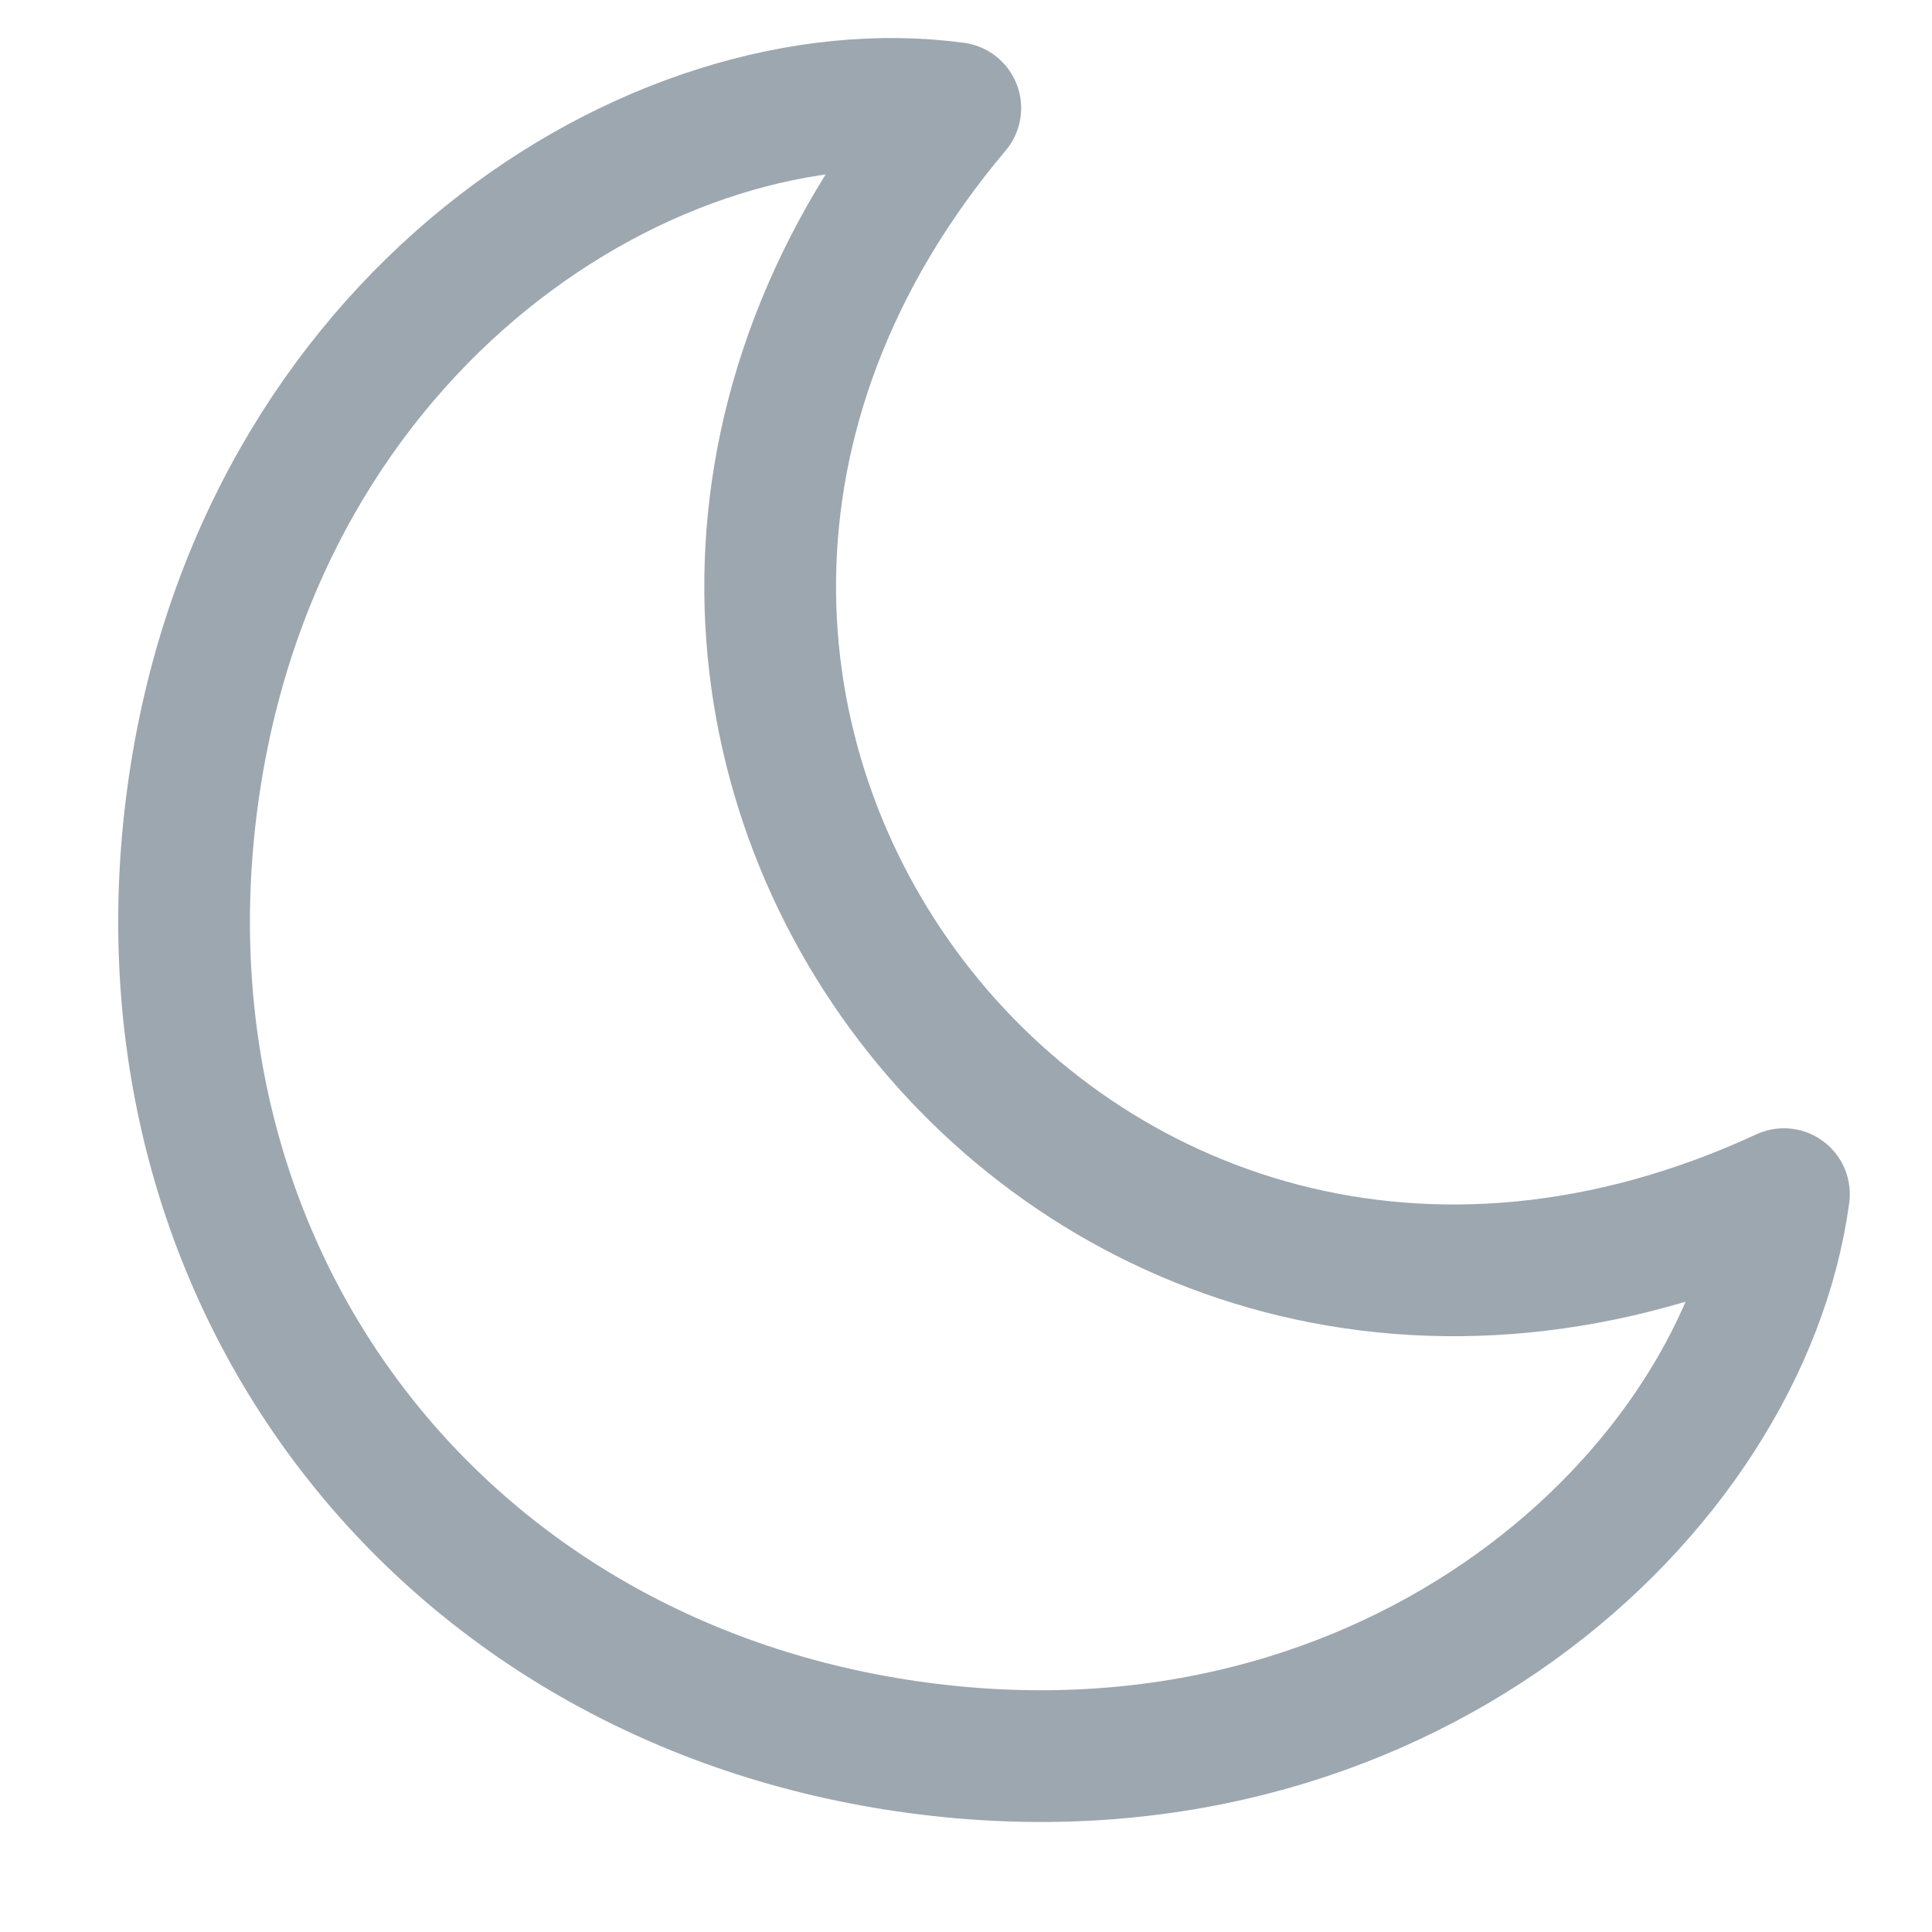
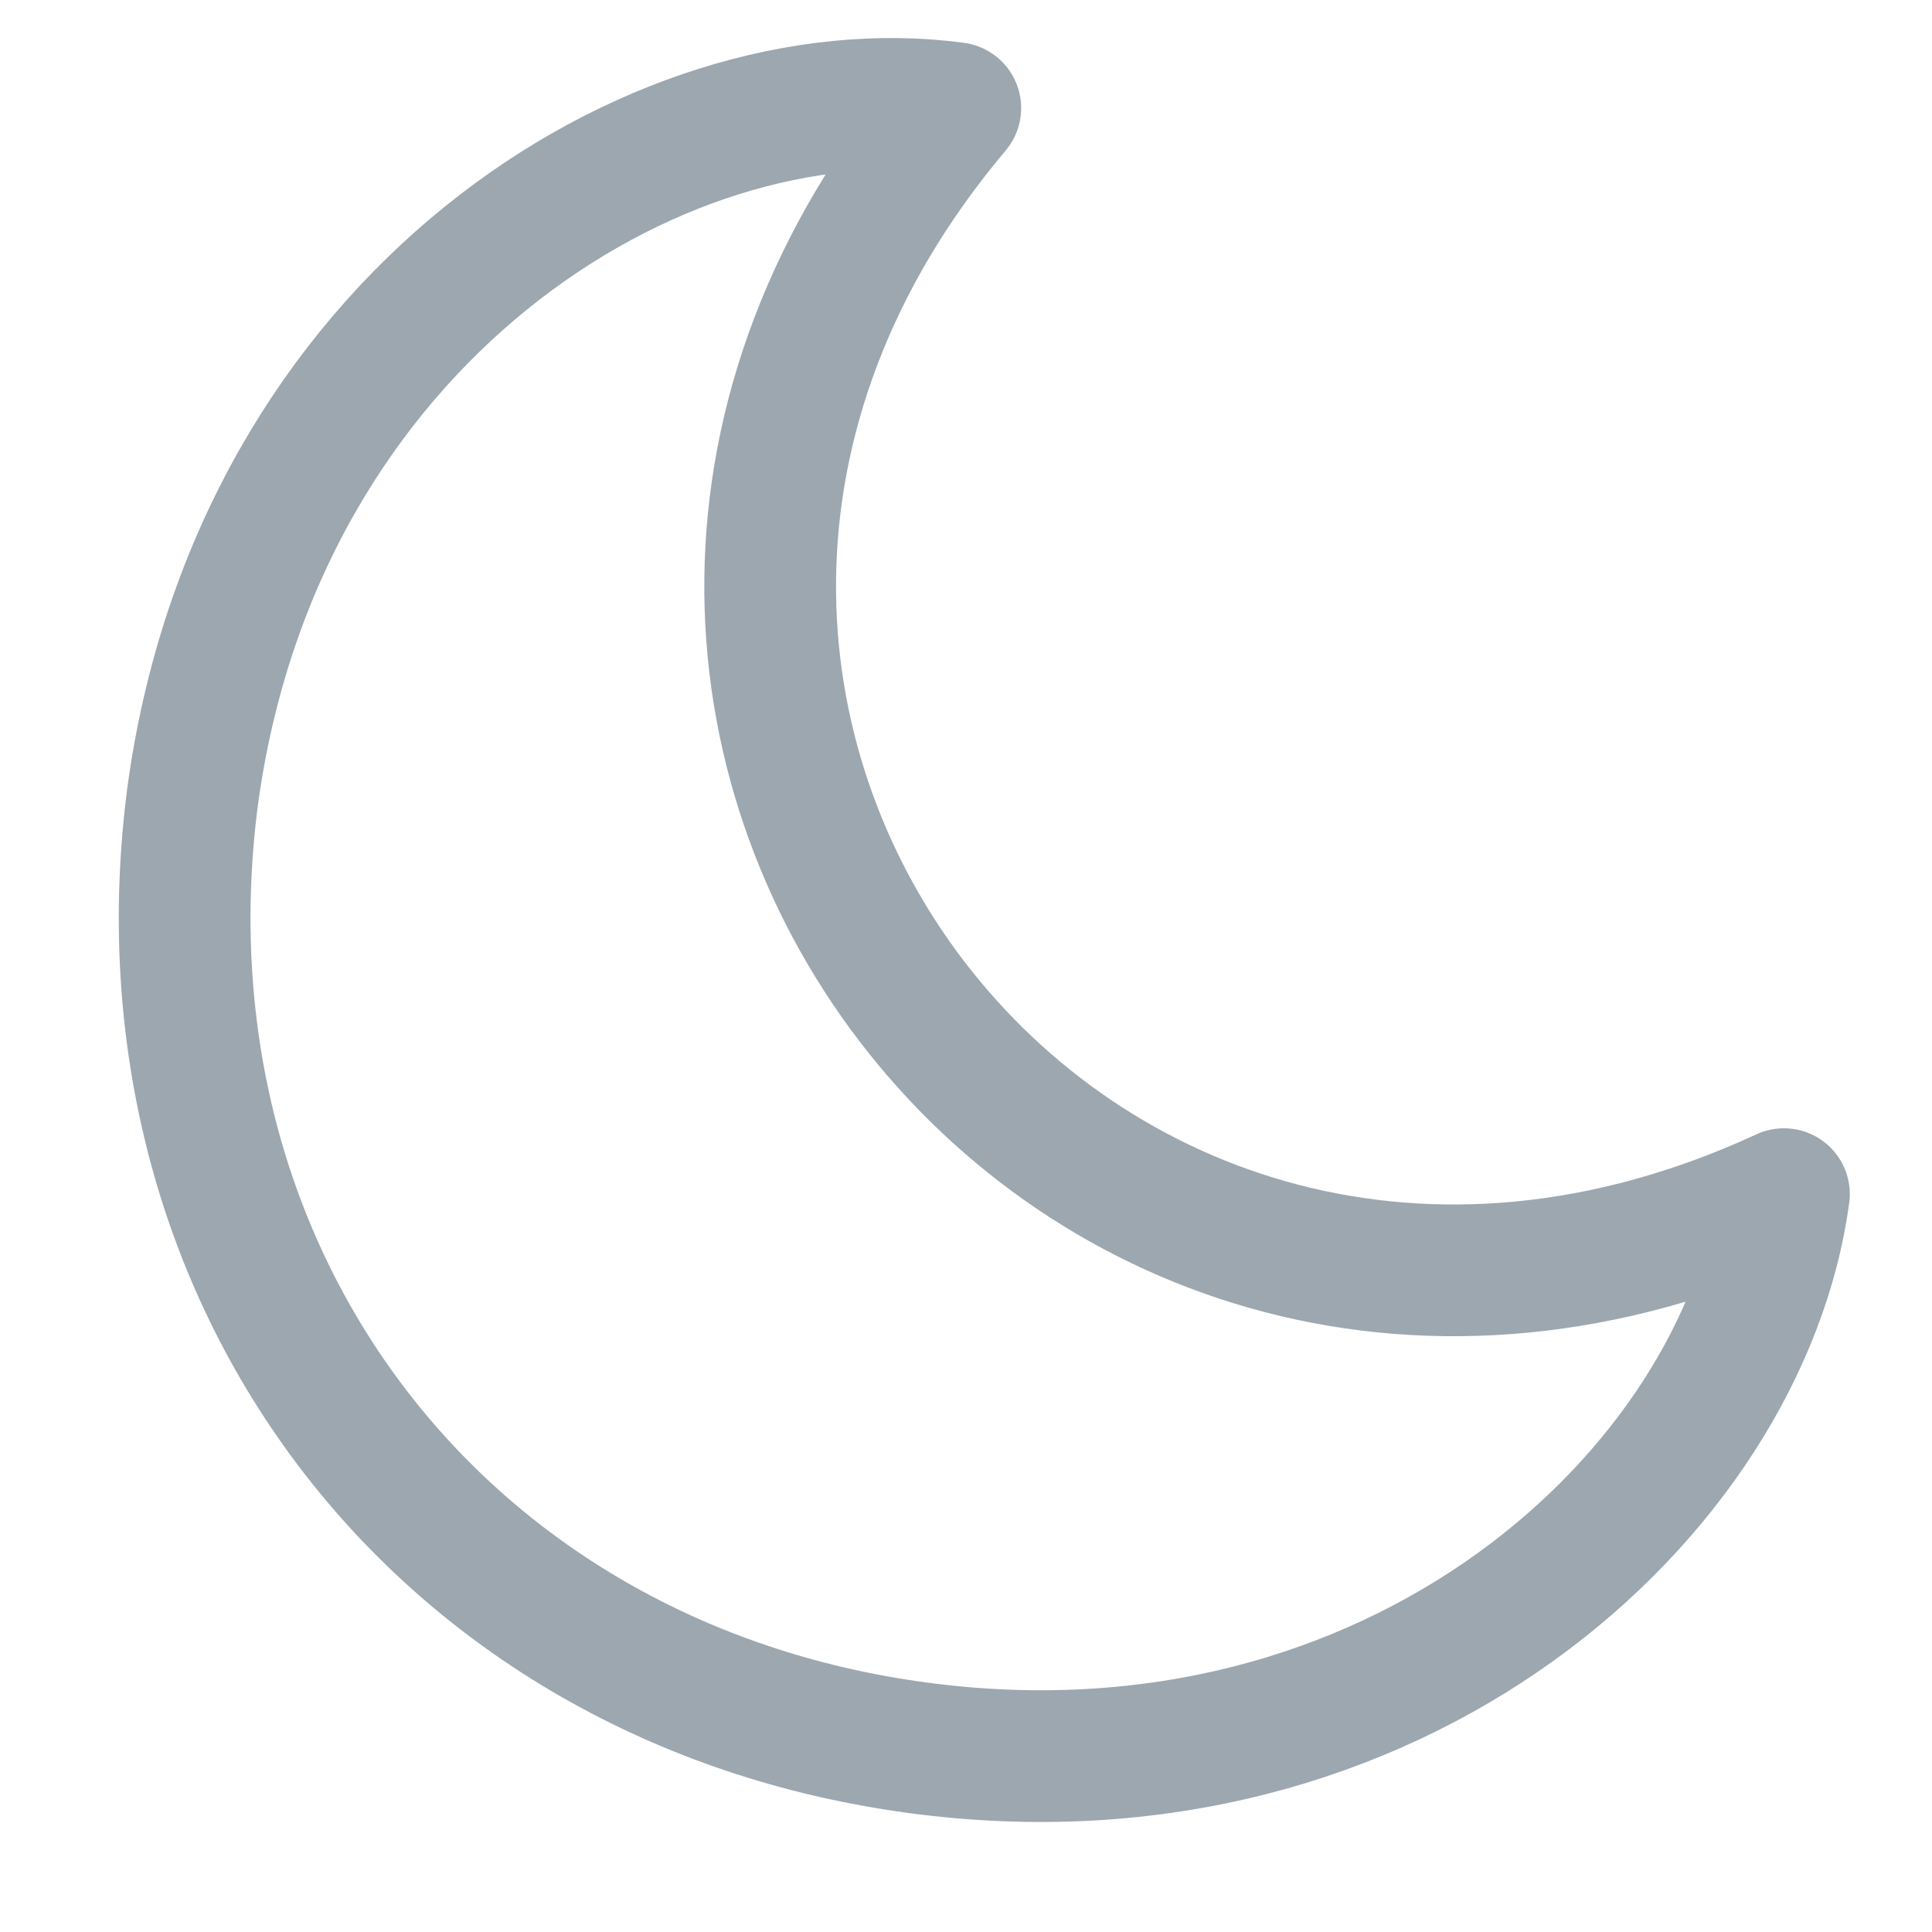
<svg xmlns="http://www.w3.org/2000/svg" width="22" height="22" viewBox="0 0 22 22" fill="none">
-   <path d="M10.878 1.231C7.471 0.772 2.925 3.629 2.192 9.08C1.459 14.531 4.997 19.169 10.448 19.902C15.899 20.635 19.855 17.005 20.314 13.598C12.177 17.36 5.1 8.084 10.878 1.231Z" stroke="#9DA7B0" stroke-width="1.5" stroke-linecap="round" stroke-linejoin="round" />
+   <path d="M10.878 1.231C7.471 0.772 2.925 3.629 2.192 9.08C1.489 14.531 4.997 19.169 10.448 19.902C15.899 20.635 19.855 17.005 20.314 13.598C12.177 17.36 5.1 8.084 10.878 1.231Z" stroke="#9DA7B0" stroke-width="1.5" stroke-linecap="round" stroke-linejoin="round" />
</svg>
